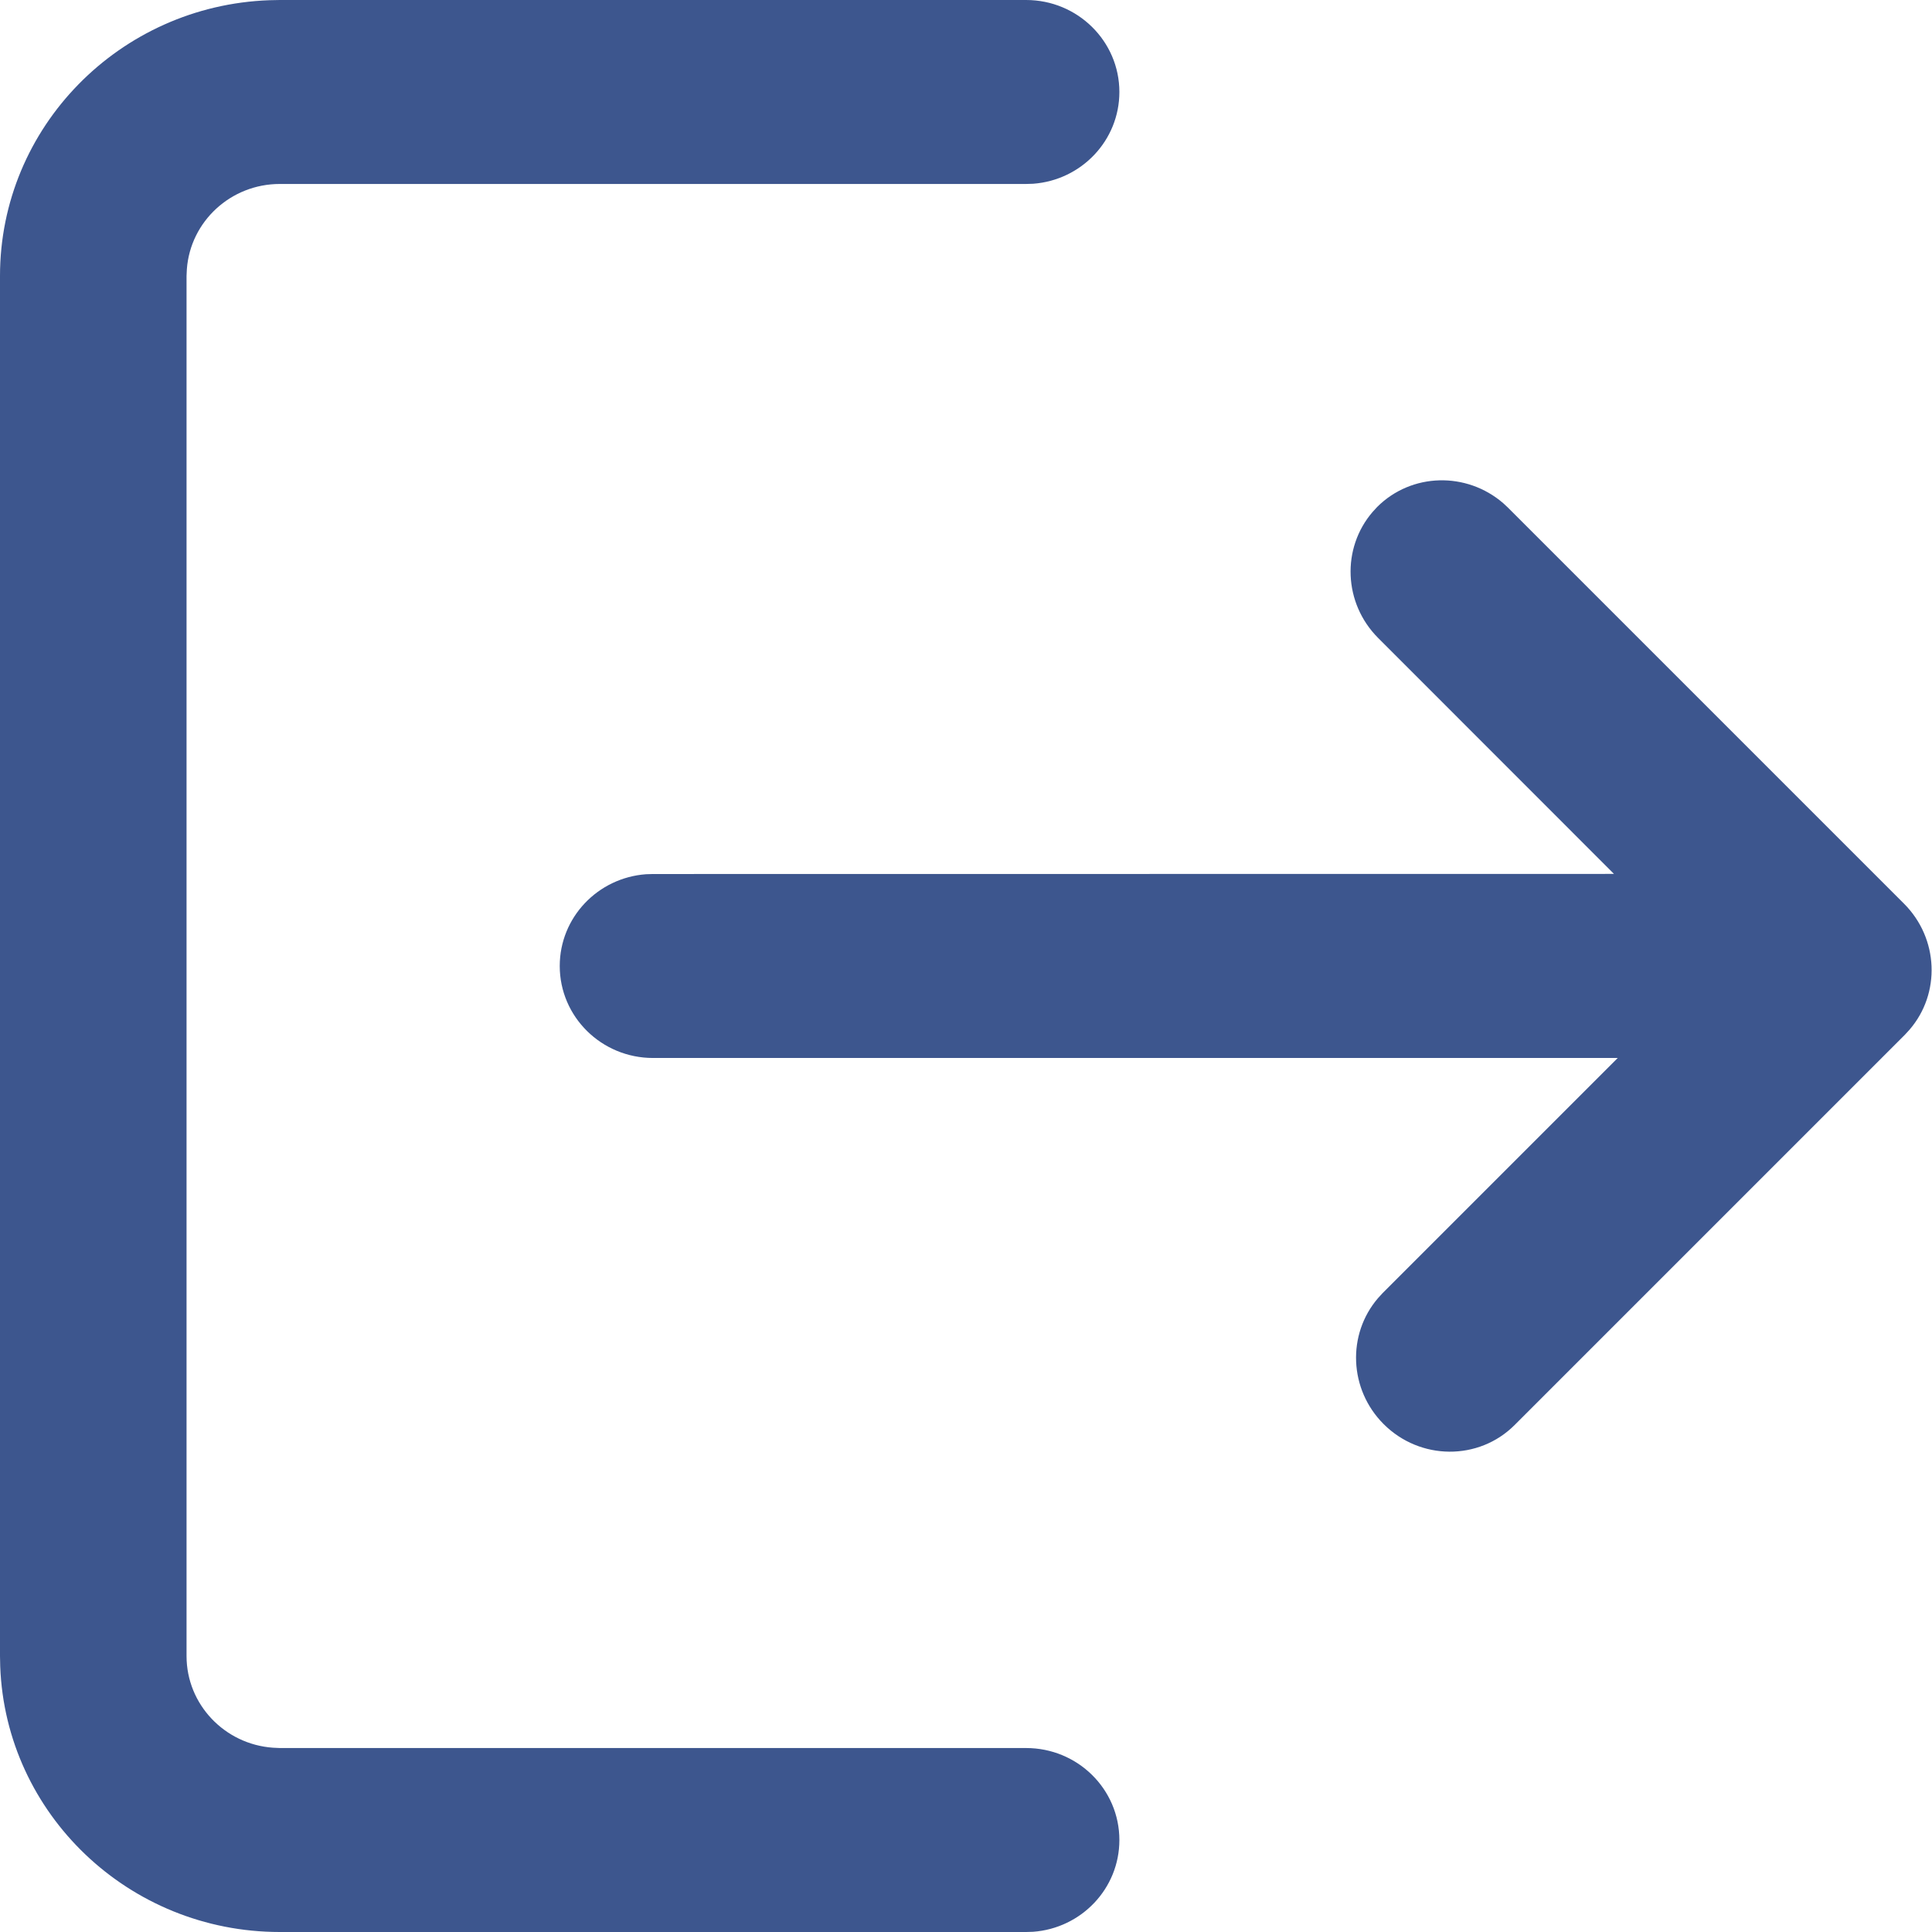
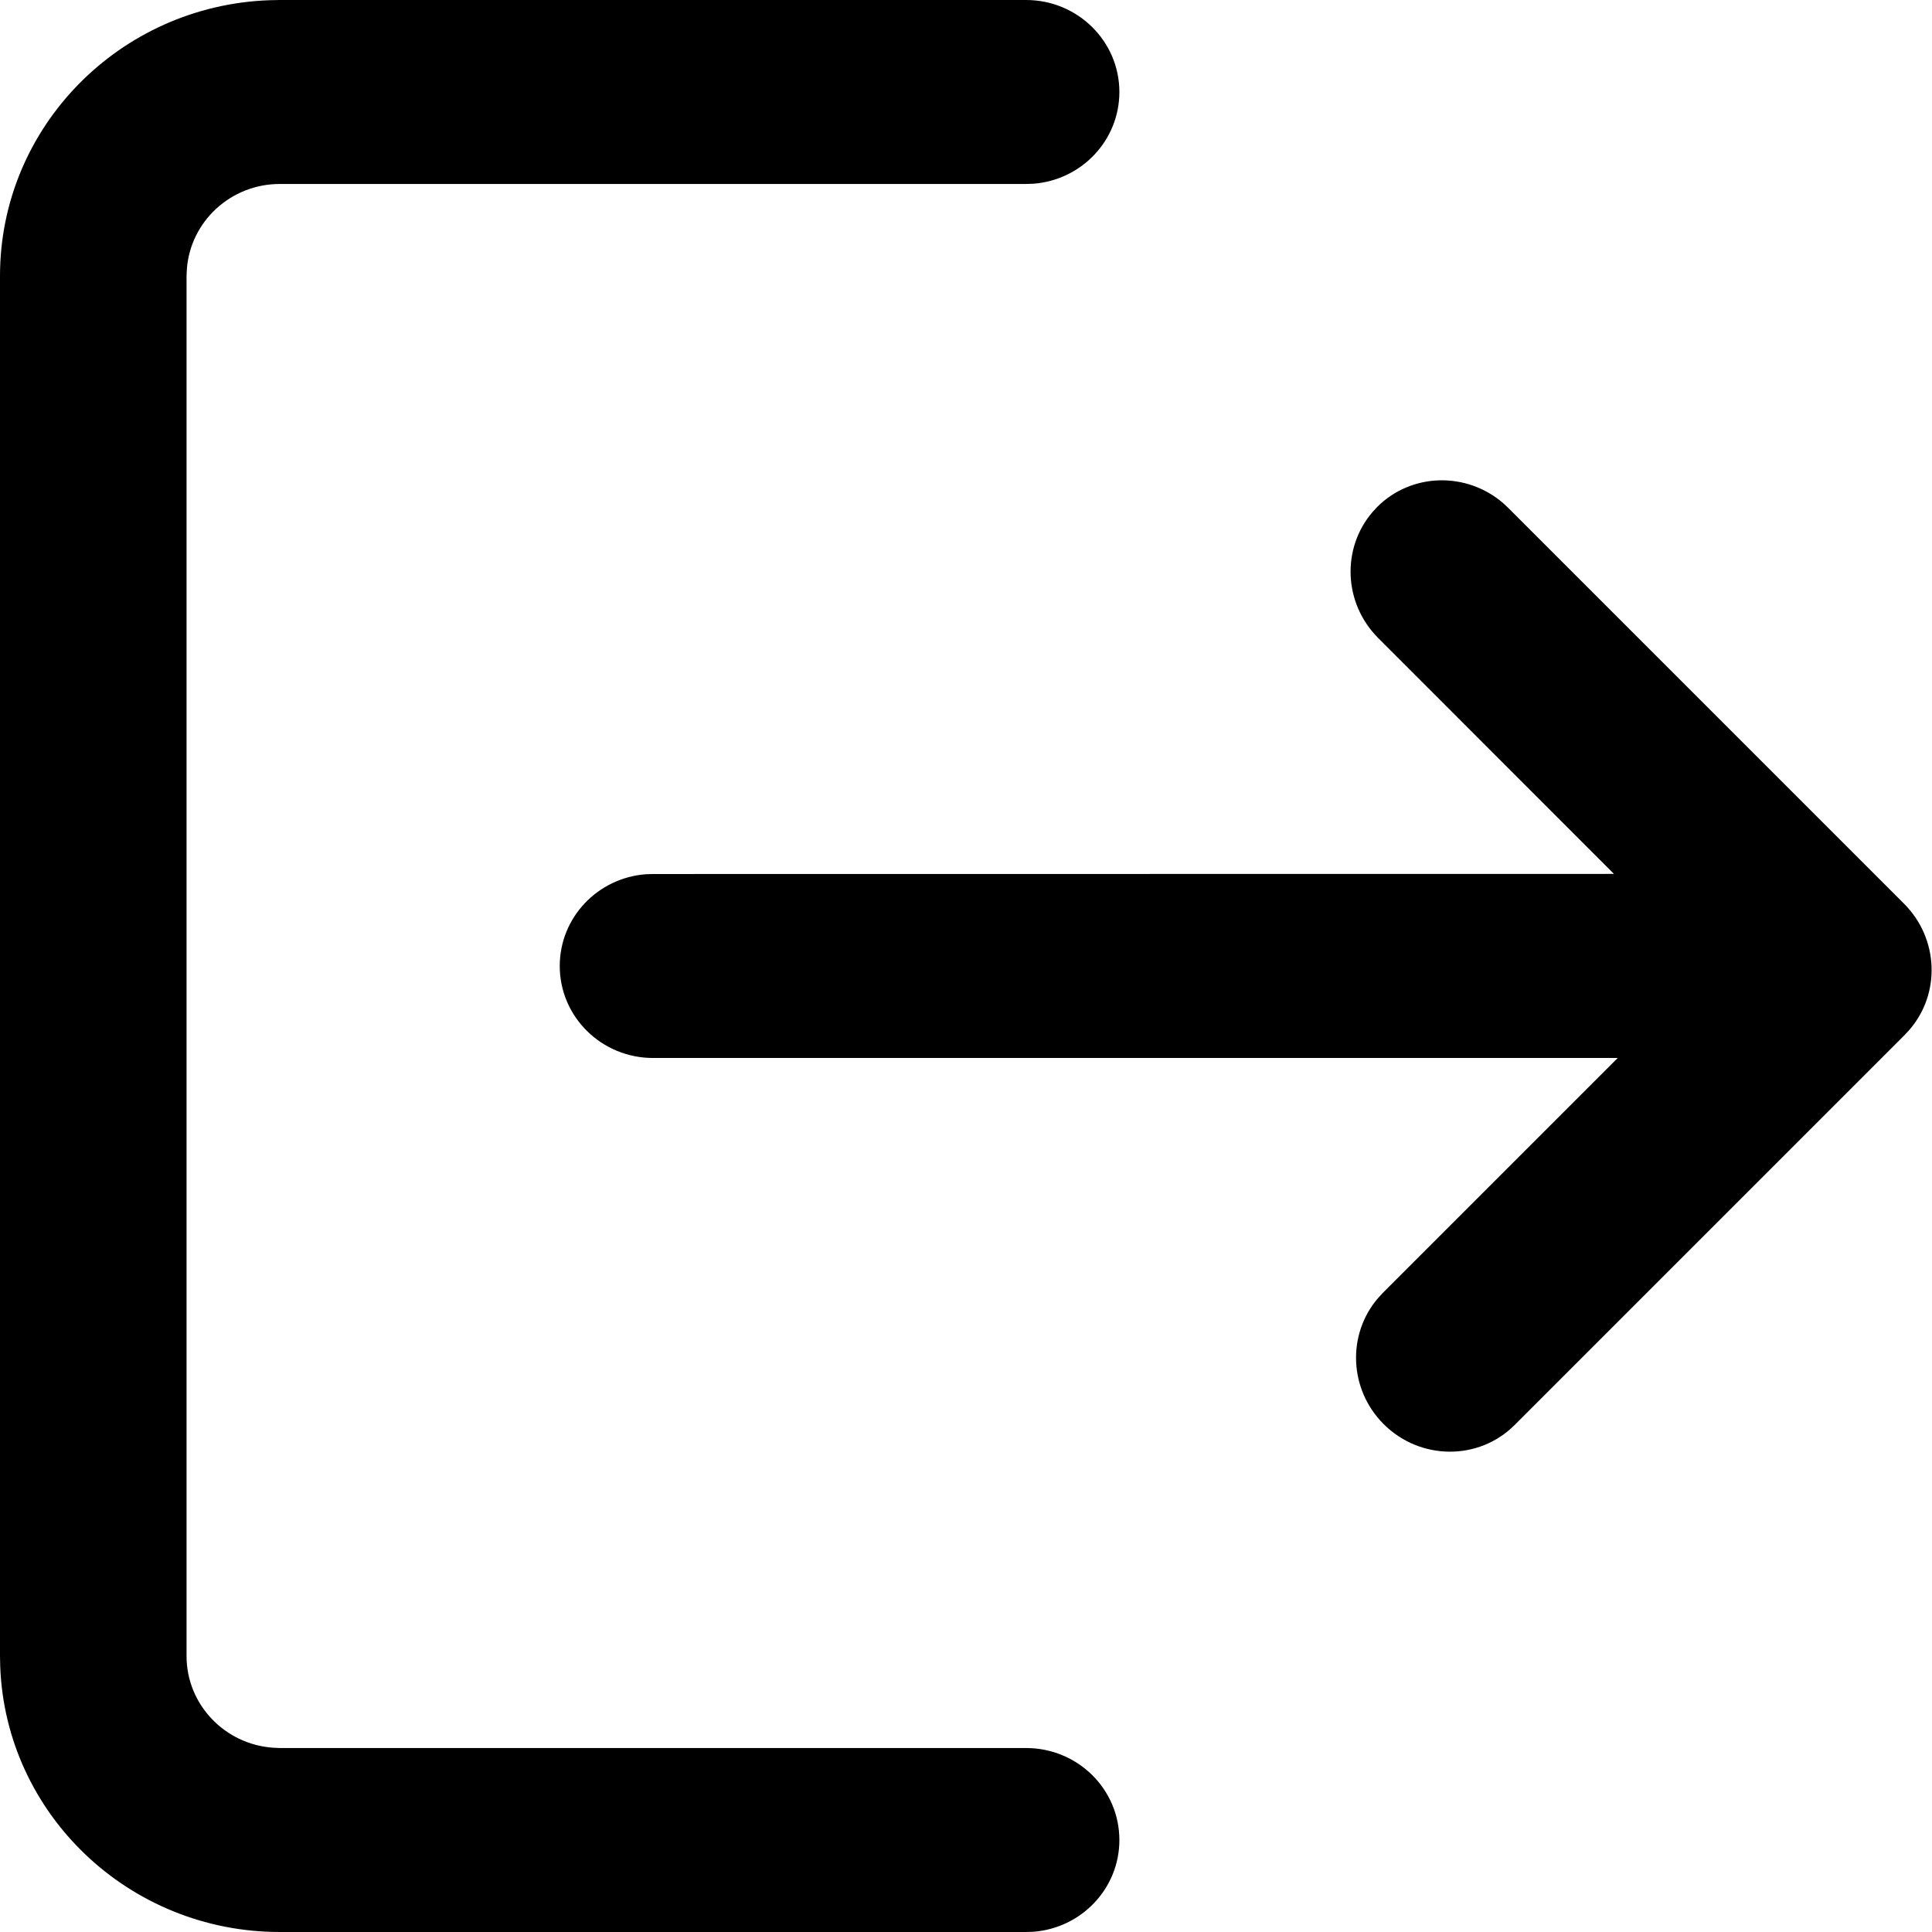
<svg xmlns="http://www.w3.org/2000/svg" width="18px" height="18px" viewBox="0 0 18 18" version="1.1">
-   <g id="资质管理" stroke="none" stroke-width="1" fill="none" fill-rule="evenodd">
-     <g transform="translate(-1634, -125)" fill="#3D568E" fill-rule="nonzero" id="编组-4">
+   <g id="资质管理" stroke="none" stroke-width="1" fill-rule="evenodd">
+     <g transform="translate(-1634, -125)" fill-rule="nonzero" id="编组-4">
      <g transform="translate(1298, 118)">
        <g id="编组-15" transform="translate(328, 0)">
          <path d="M17.56,7 C18.04,7 18.429,7.384 18.429,7.857 C18.429,8.309 18.075,8.679 17.625,8.712 L17.56,8.714 L10.607,8.714 C10.149,8.714 9.774,9.064 9.741,9.507 L9.738,9.571 L9.738,22.429 C9.738,22.88 10.093,23.251 10.543,23.283 L10.607,23.286 L17.56,23.286 C18.04,23.286 18.429,23.669 18.429,24.143 C18.429,24.595 18.075,24.965 17.625,24.998 L17.56,25 L10.607,25 C9.2,25 8.053,23.9 8.002,22.525 L8,22.429 L8,9.571 C8,8.184 9.115,7.052 10.51,7.002 L10.607,7 L17.56,7 Z M22.005,11.688 L22.052,11.732 L25.739,15.419 C26.063,15.743 26.082,16.256 25.791,16.593 L25.748,16.64 L22.111,20.277 C21.777,20.611 21.23,20.607 20.891,20.268 C20.567,19.944 20.549,19.431 20.839,19.094 L20.882,19.047 L23.072,16.857 L14.084,16.857 C13.604,16.857 13.215,16.473 13.215,16 C13.215,15.548 13.569,15.178 14.019,15.145 L14.084,15.143 L23.037,15.142 L20.84,12.944 C20.516,12.62 20.498,12.107 20.788,11.77 L20.831,11.723 C21.151,11.404 21.663,11.393 22.005,11.688 Z" id="形状结合" />
        </g>
      </g>
    </g>
  </g>
</svg>
